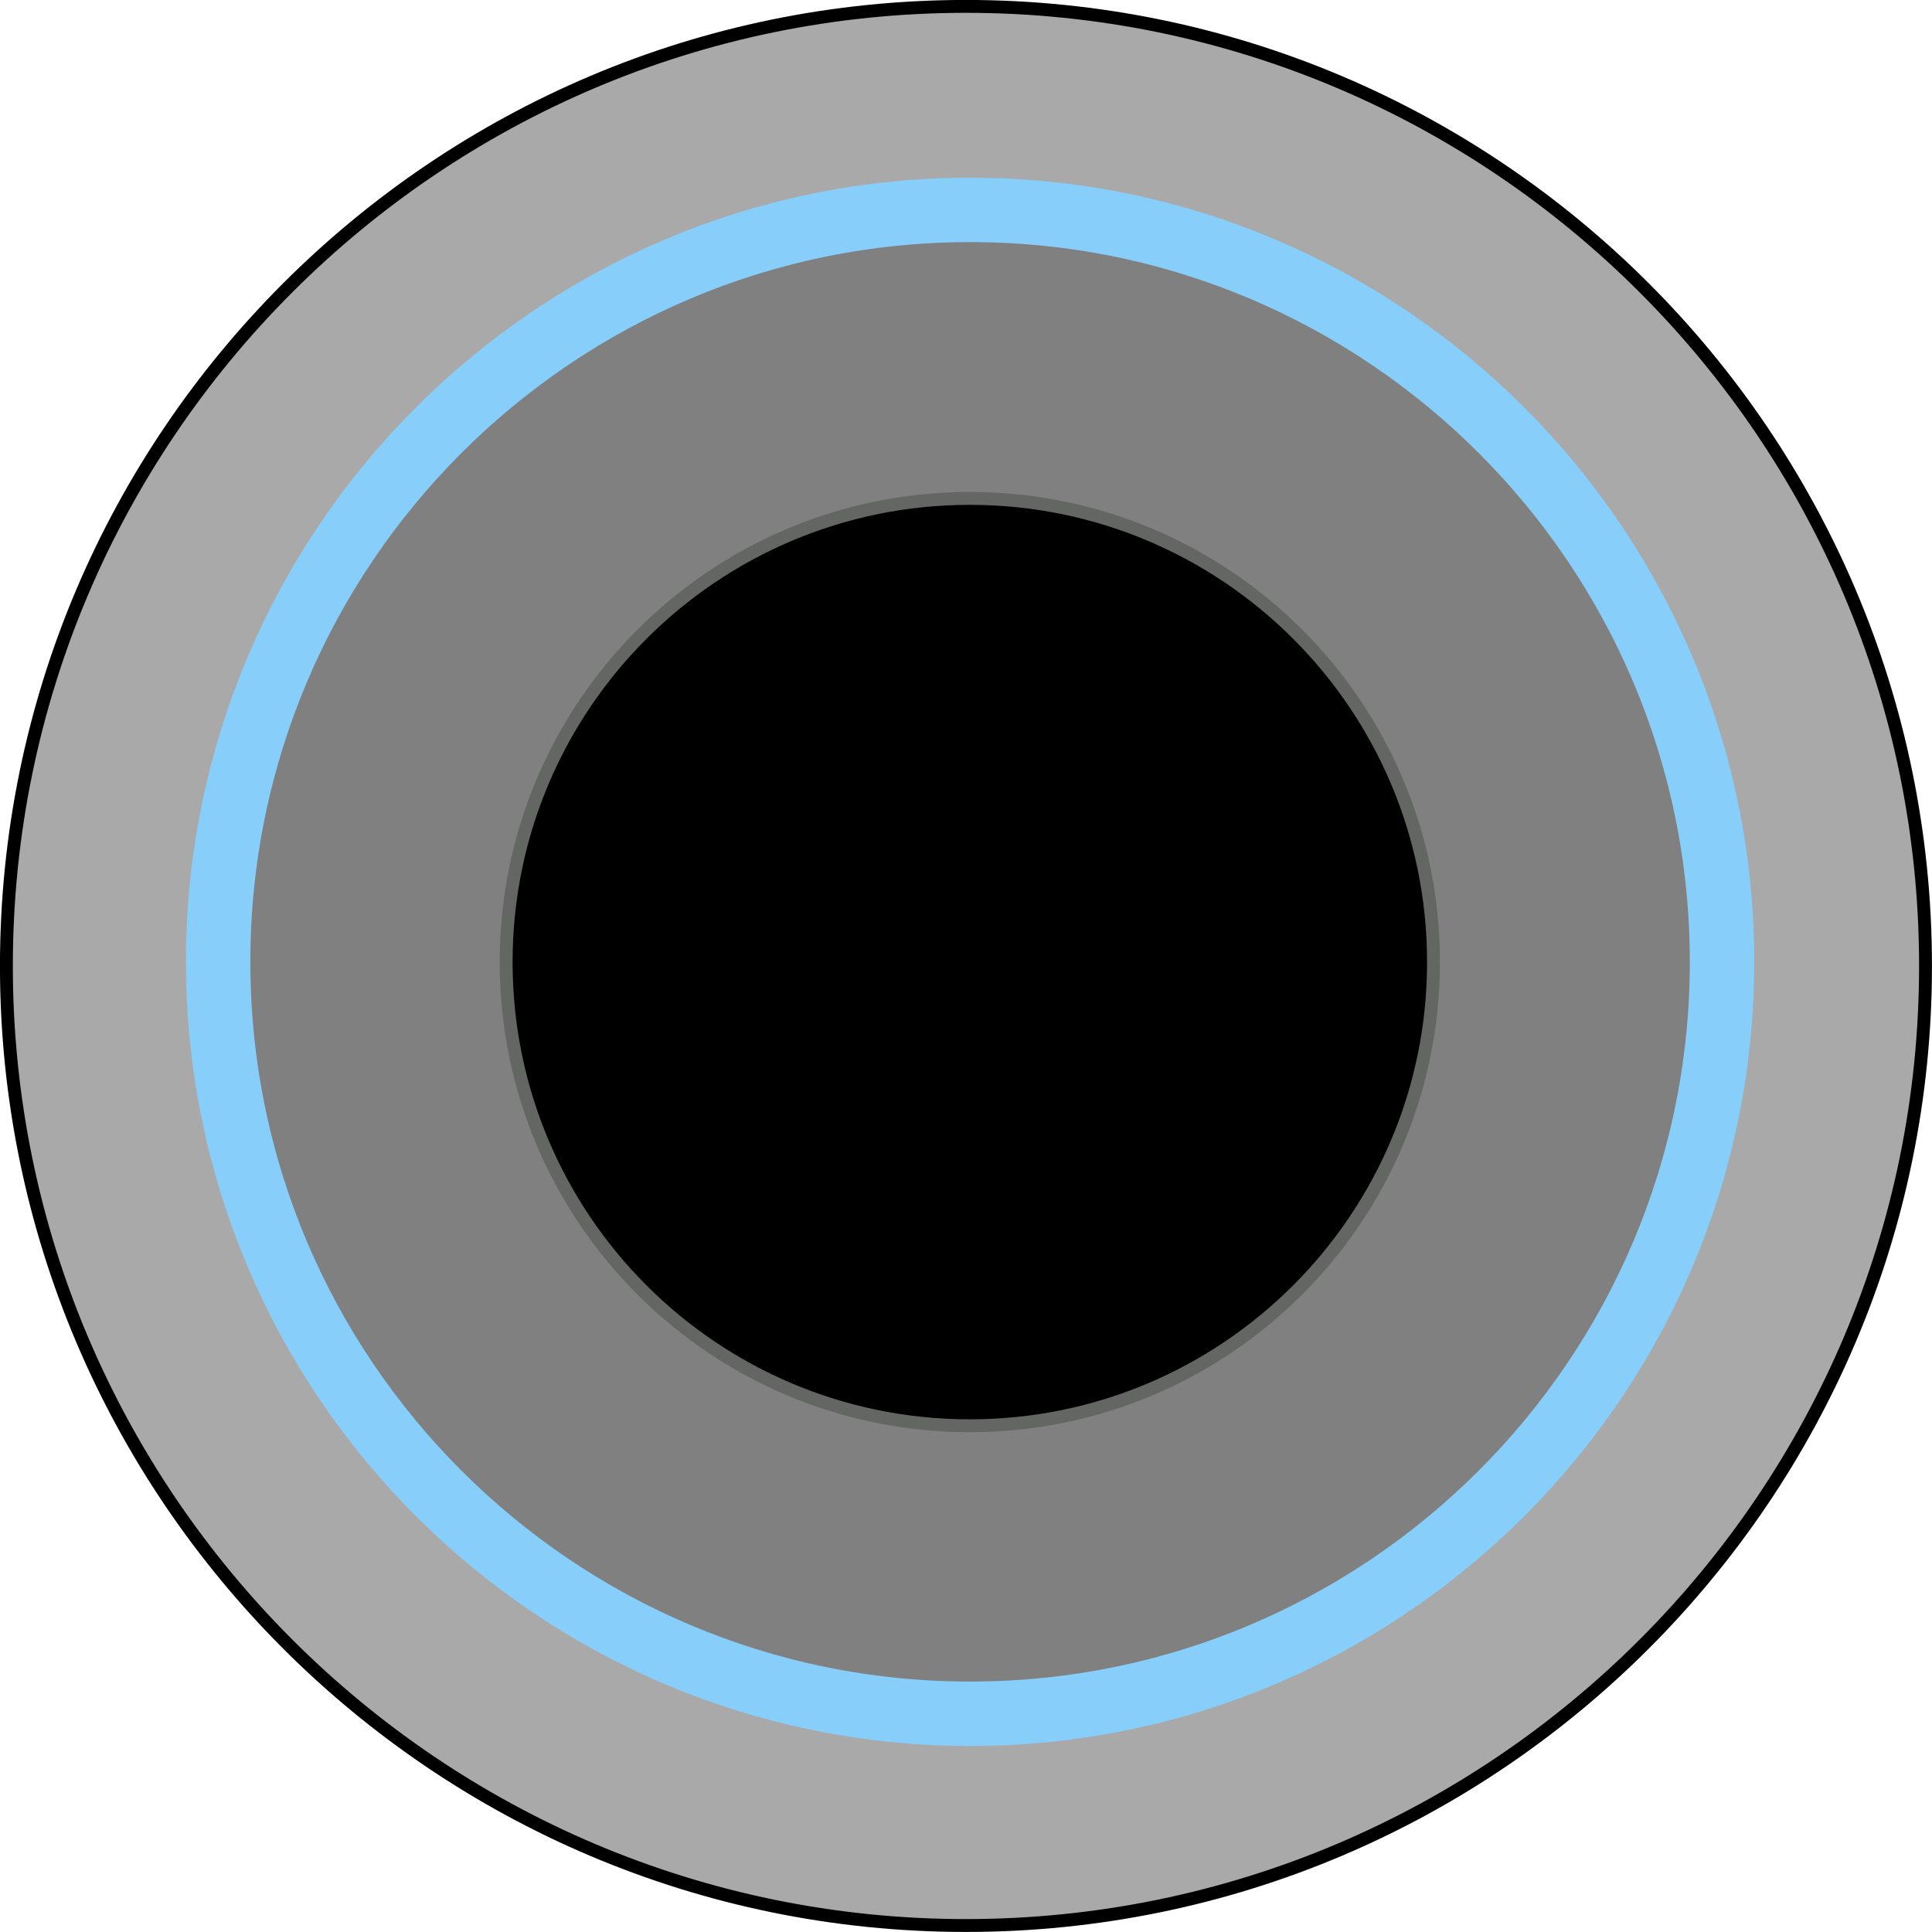
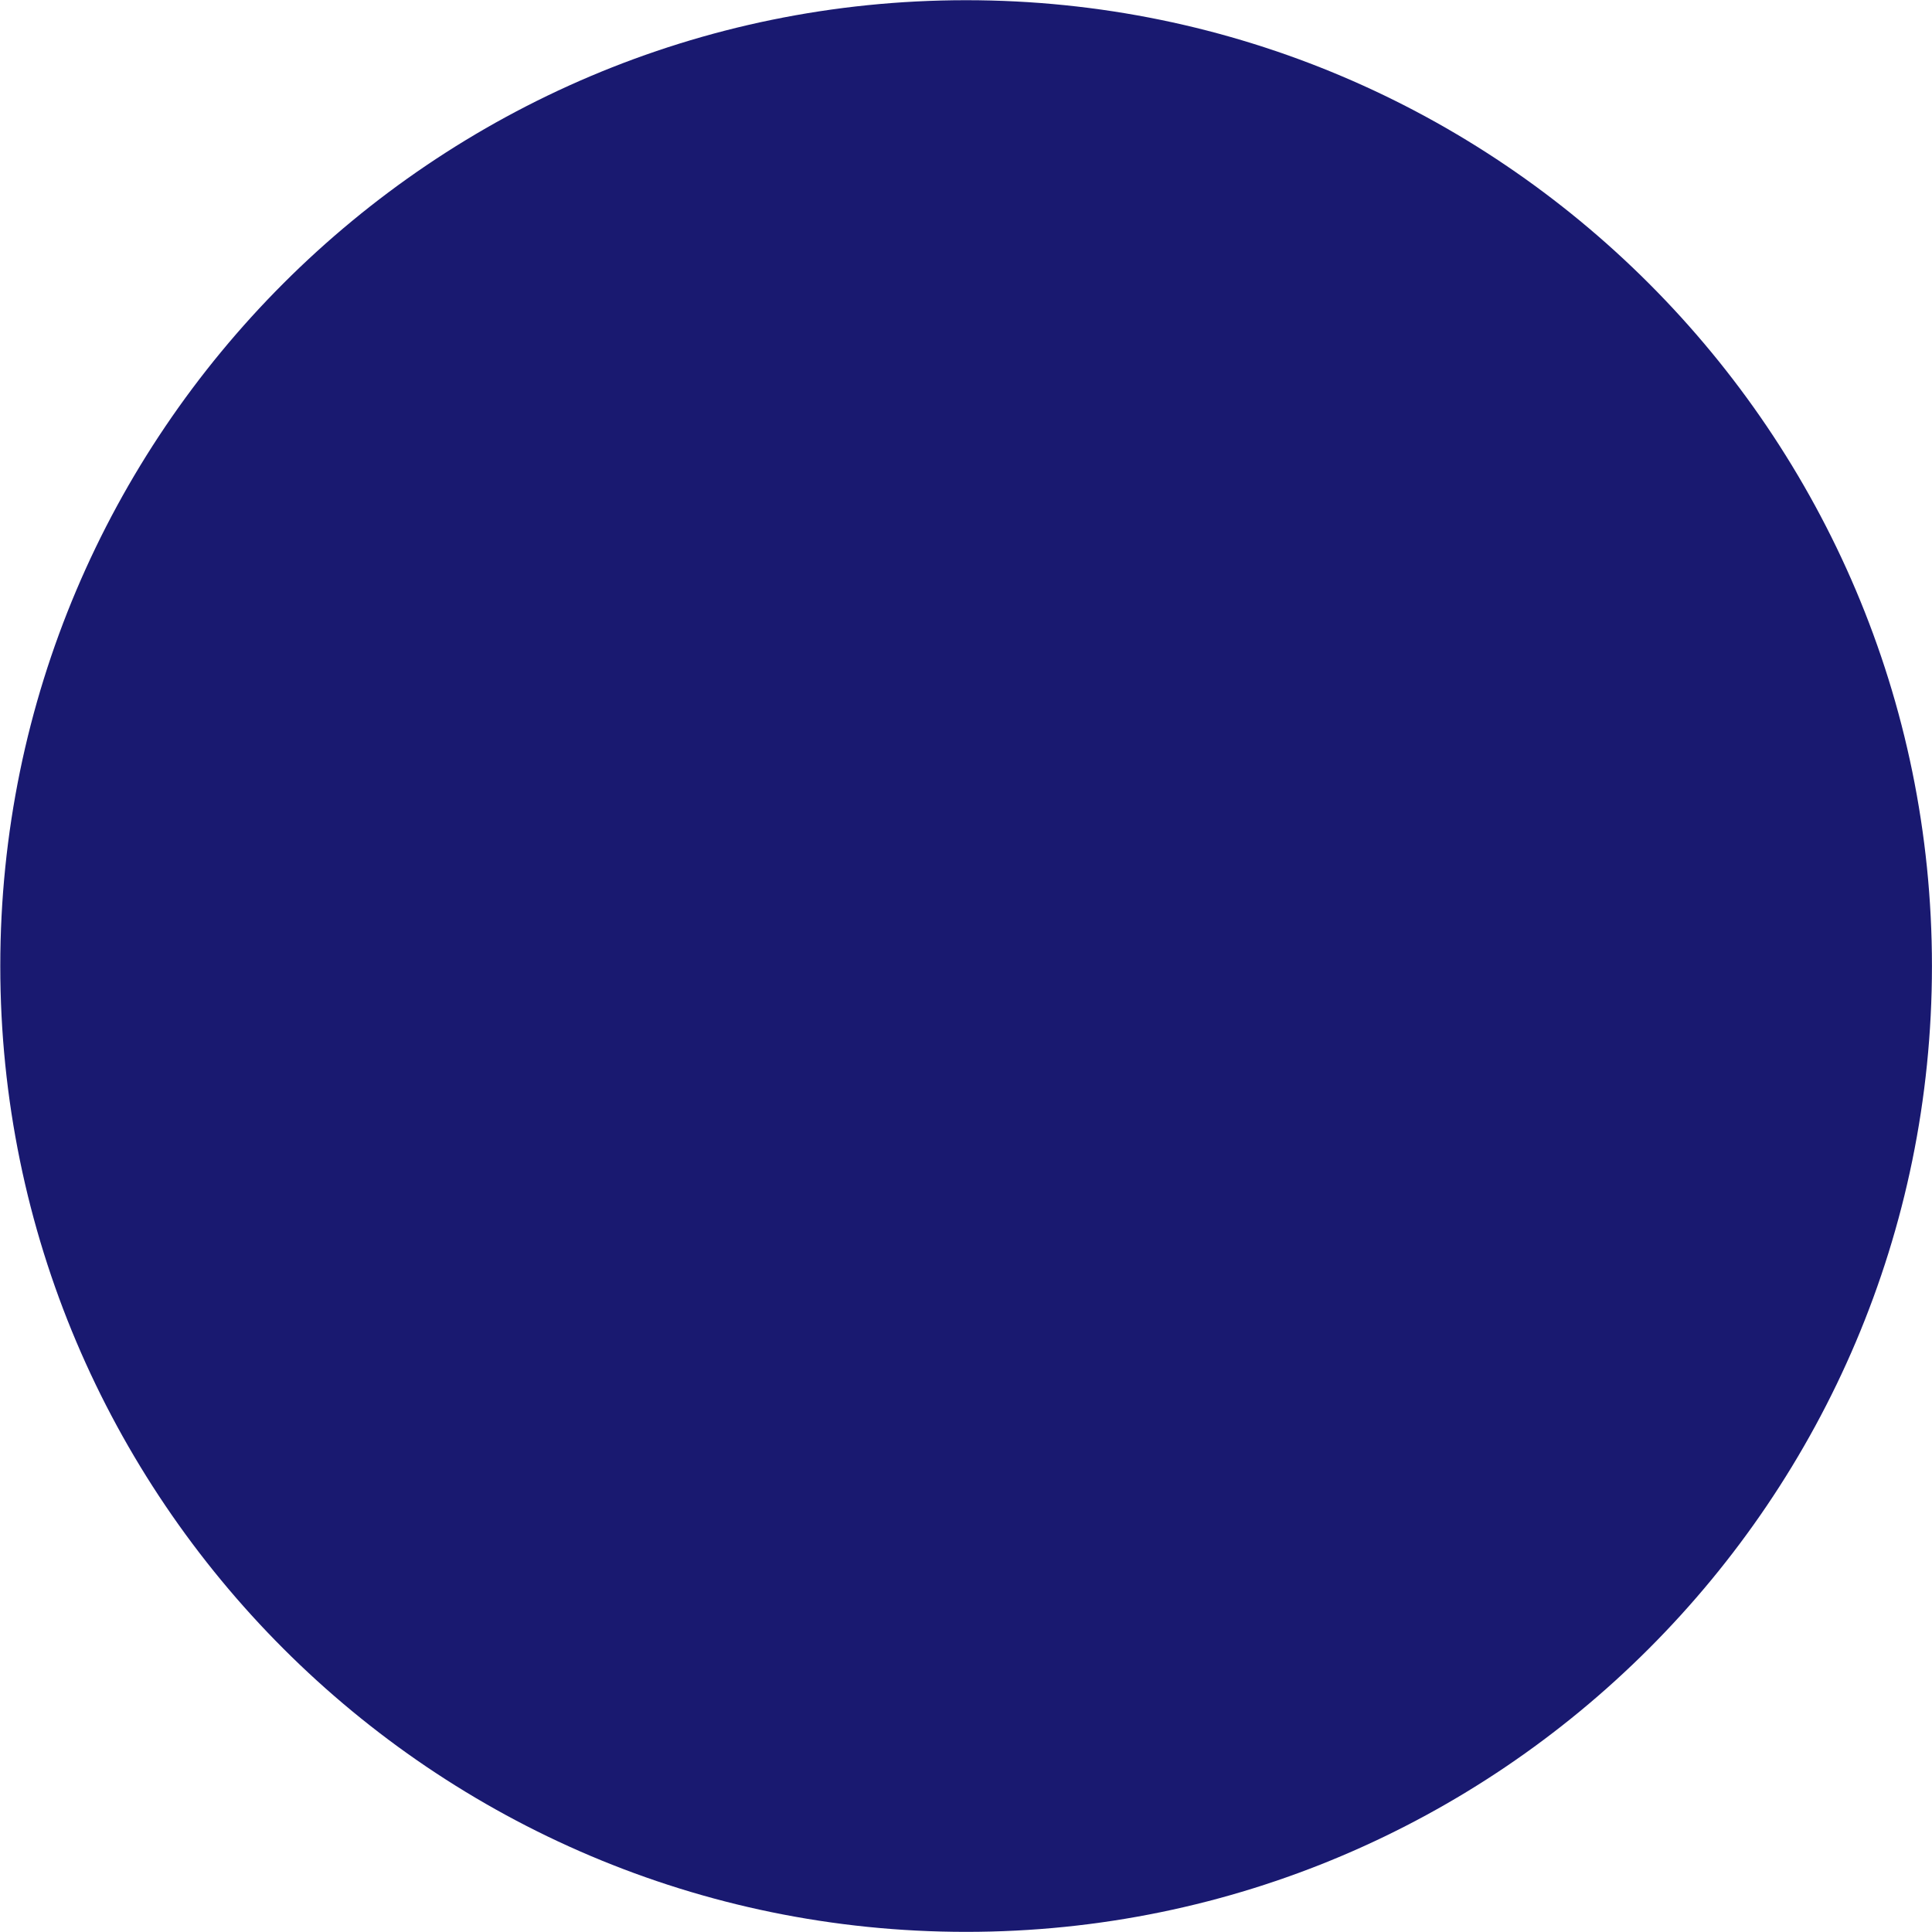
- <svg xmlns="http://www.w3.org/2000/svg" width="7.5mm" height="7.5mm" viewBox="0 0 7.5 7.5" version="1.1" id="svg15246">
+ <svg xmlns="http://www.w3.org/2000/svg" width="22" height="22" viewBox="0 0 5.821 5.821" version="1.1" id="svg15246">
  <defs id="defs15240">
    <clipPath id="clip89">
      <rect y="0" x="0" width="18" height="19" id="rect4864" />
    </clipPath>
    <clipPath id="clip90">
      <path d="m 0.898,0.129 h 16.25 v 17.883 h -16.25 z m 0,0" id="path4861" />
    </clipPath>
    <mask id="mask44">
      <g style="filter:url(#alpha)" id="g4858" transform="matrix(0.2645833,0,0,0.2645833,89.35879,128.5777)">
        <rect x="0" y="0" width="3052.87" height="3351.5" style="fill:#000000;fill-opacity:0.15;stroke:none" id="rect4856" />
      </g>
    </mask>
    <filter id="alpha" filterUnits="objectBoundingBox" x="0" y="0" width="1" height="1">
      <feColorMatrix type="matrix" in="SourceGraphic" values="0 0 0 0 1 0 0 0 0 1 0 0 0 0 1 0 0 0 1 0" id="feColorMatrix4149" />
    </filter>
    <clipPath id="clipPath17821">
      <rect y="0" x="0" width="18" height="19" id="rect17819" />
    </clipPath>
    <clipPath id="clipPath17825">
      <path d="m 0.898,0.129 h 16.25 v 17.883 h -16.25 z m 0,0" id="path17823" />
    </clipPath>
    <clipPath id="clip87">
      <rect y="0" x="0" width="24" height="26" id="rect4848" />
    </clipPath>
    <clipPath id="clip88">
      <path d="m 0.684,0.922 h 22.68 v 24.938 H 0.684 Z m 0,0" id="path4845" />
    </clipPath>
    <mask id="mask43">
      <g style="filter:url(#alpha)" id="g4842" transform="matrix(0.2645833,0,0,0.2645833,89.35879,128.5777)">
        <rect x="0" y="0" width="3052.87" height="3351.5" style="fill:#000000;fill-opacity:0.15;stroke:none" id="rect4840" />
      </g>
    </mask>
    <filter id="filter17836" filterUnits="objectBoundingBox" x="0" y="0" width="1" height="1">
      <feColorMatrix type="matrix" in="SourceGraphic" values="0 0 0 0 1 0 0 0 0 1 0 0 0 0 1 0 0 0 1 0" id="feColorMatrix17834" />
    </filter>
    <clipPath id="clipPath17840">
      <rect y="0" x="0" width="24" height="26" id="rect17838" />
    </clipPath>
    <clipPath id="clipPath17844">
      <path d="m 0.684,0.922 h 22.68 v 24.938 H 0.684 Z m 0,0" id="path17842" />
    </clipPath>
  </defs>
-   <g id="layer1" transform="translate(-88.61115,-120.0542)">
-     <path id="path7255" d="m 92.361,127.529 c -2.054,0 -3.725,-1.671 -3.725,-3.725 0,-2.054 1.671,-3.725 3.725,-3.725 2.054,0 3.725,1.671 3.725,3.725 0,2.054 -1.671,3.725 -3.725,3.725" style="display:inline;fill:#a9a9a9;fill-opacity:1;fill-rule:nonzero;stroke:#000000;stroke-width:0.05;stroke-miterlimit:4;stroke-dasharray:none;stroke-opacity:1" />
-     <path id="path7261" d="m 92.377,126.707 c -1.61,0 -2.919,-1.309 -2.919,-2.919 0,-1.61 1.309,-2.919 2.919,-2.919 1.61,0 2.919,1.309 2.919,2.919 0,1.61 -1.309,2.919 -2.919,2.919" style="fill:#808080;fill-opacity:1;fill-rule:nonzero;stroke:#87cefa;stroke-width:0.25;stroke-miterlimit:4;stroke-dasharray:none;stroke-opacity:1" />
-     <path id="path7265" d="m 94.176,123.789 c 0,0.994 -0.806,1.8 -1.8,1.8 -0.994,0 -1.8,-0.806 -1.8,-1.8 0,-0.994 0.806,-1.8 1.8,-1.8 0.994,0 1.8,0.806 1.8,1.8" style="fill:#000000;fill-opacity:1;fill-rule:nonzero;stroke:#636663;stroke-width:0.05;stroke-miterlimit:4;stroke-dasharray:none;stroke-opacity:1" />
+   <g id="layer1" transform="translate(-88.61115,-121.7334)">
+     <path id="path7261" d="m 91.522,127.554 c -1.605,0 -2.91,-1.305 -2.91,-2.91 0,-1.605 1.305,-2.91 2.91,-2.91 1.605,0 2.91,1.305 2.91,2.91 0,1.605 -1.305,2.91 -2.91,2.91" style="fill:#191970;fill-opacity:1;fill-rule:nonzero;stroke:none;stroke-width:0.249;stroke-miterlimit:4;stroke-dasharray:none;stroke-opacity:1" />
+     <path id="path7265" d="m 93.109,124.644 c 0,0.876 -0.711,1.588 -1.587,1.588 -0.876,0 -1.588,-0.711 -1.588,-1.588 0,-0.876 0.711,-1.587 1.588,-1.587 0.876,0 1.587,0.711 1.587,1.587" style="display:none;fill:#000000;fill-opacity:1;fill-rule:nonzero;stroke:none;stroke-width:0.044;stroke-miterlimit:4;stroke-dasharray:none;stroke-opacity:1" />
  </g>
</svg>
